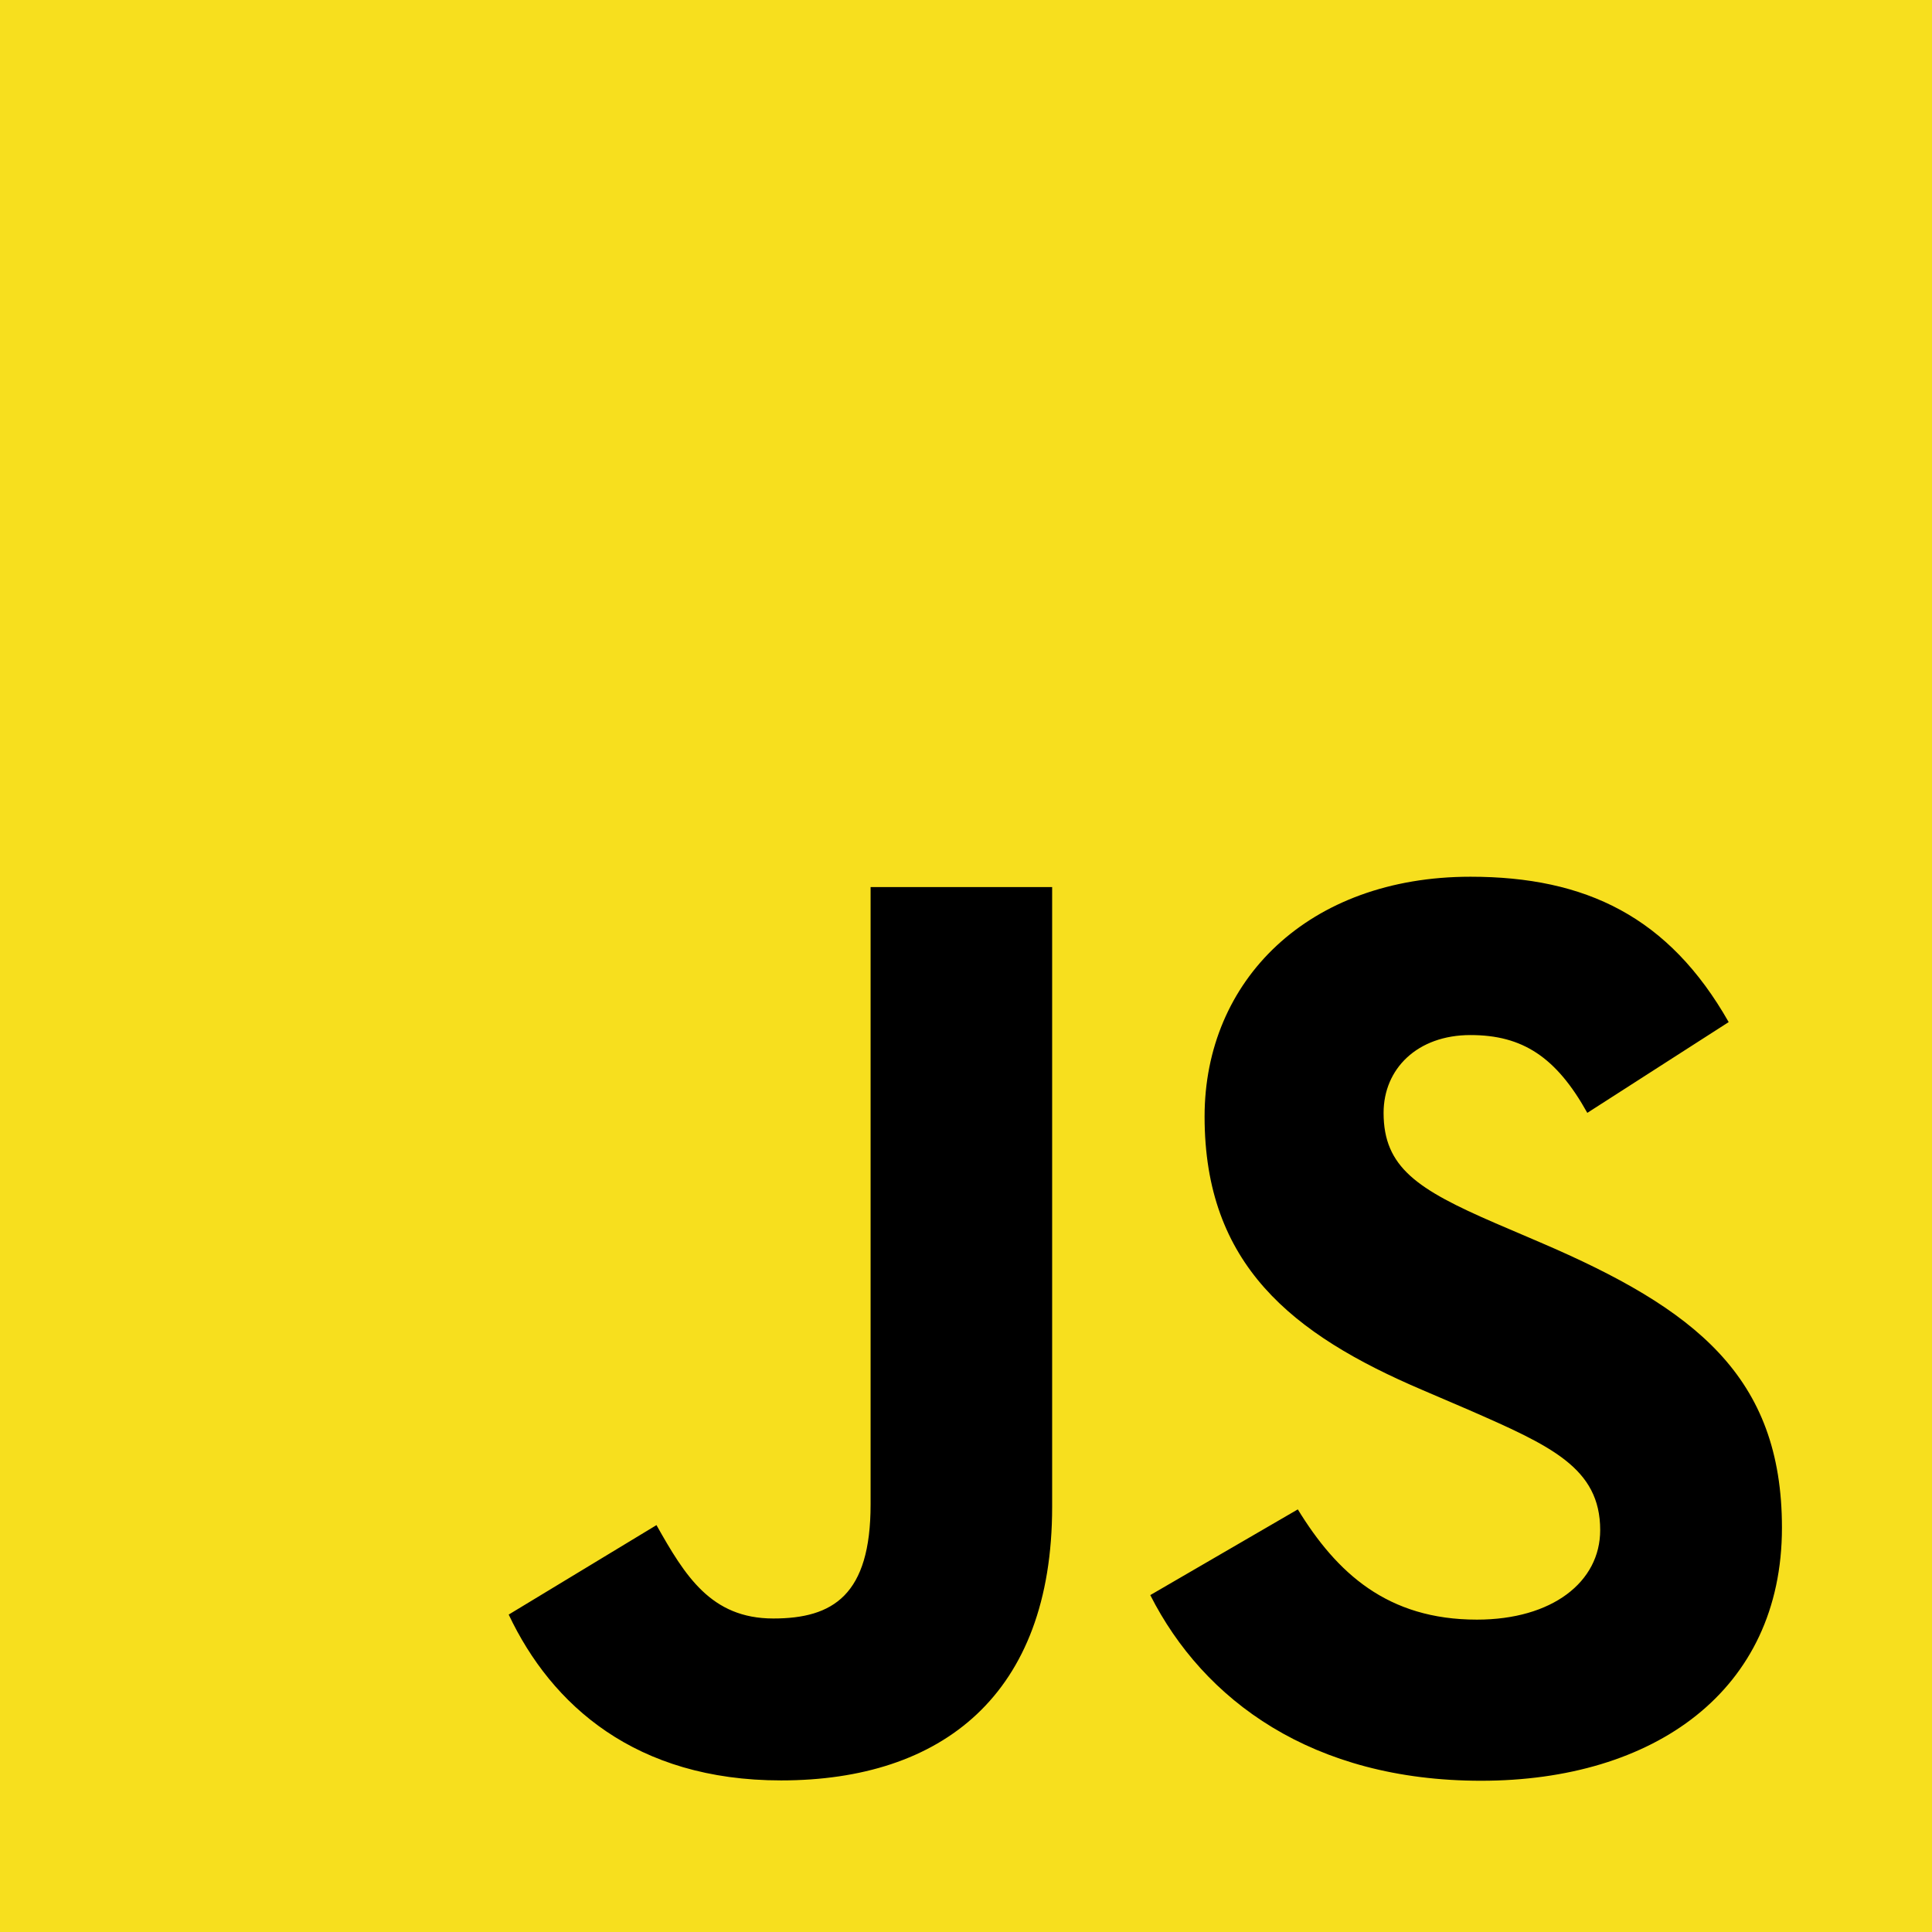
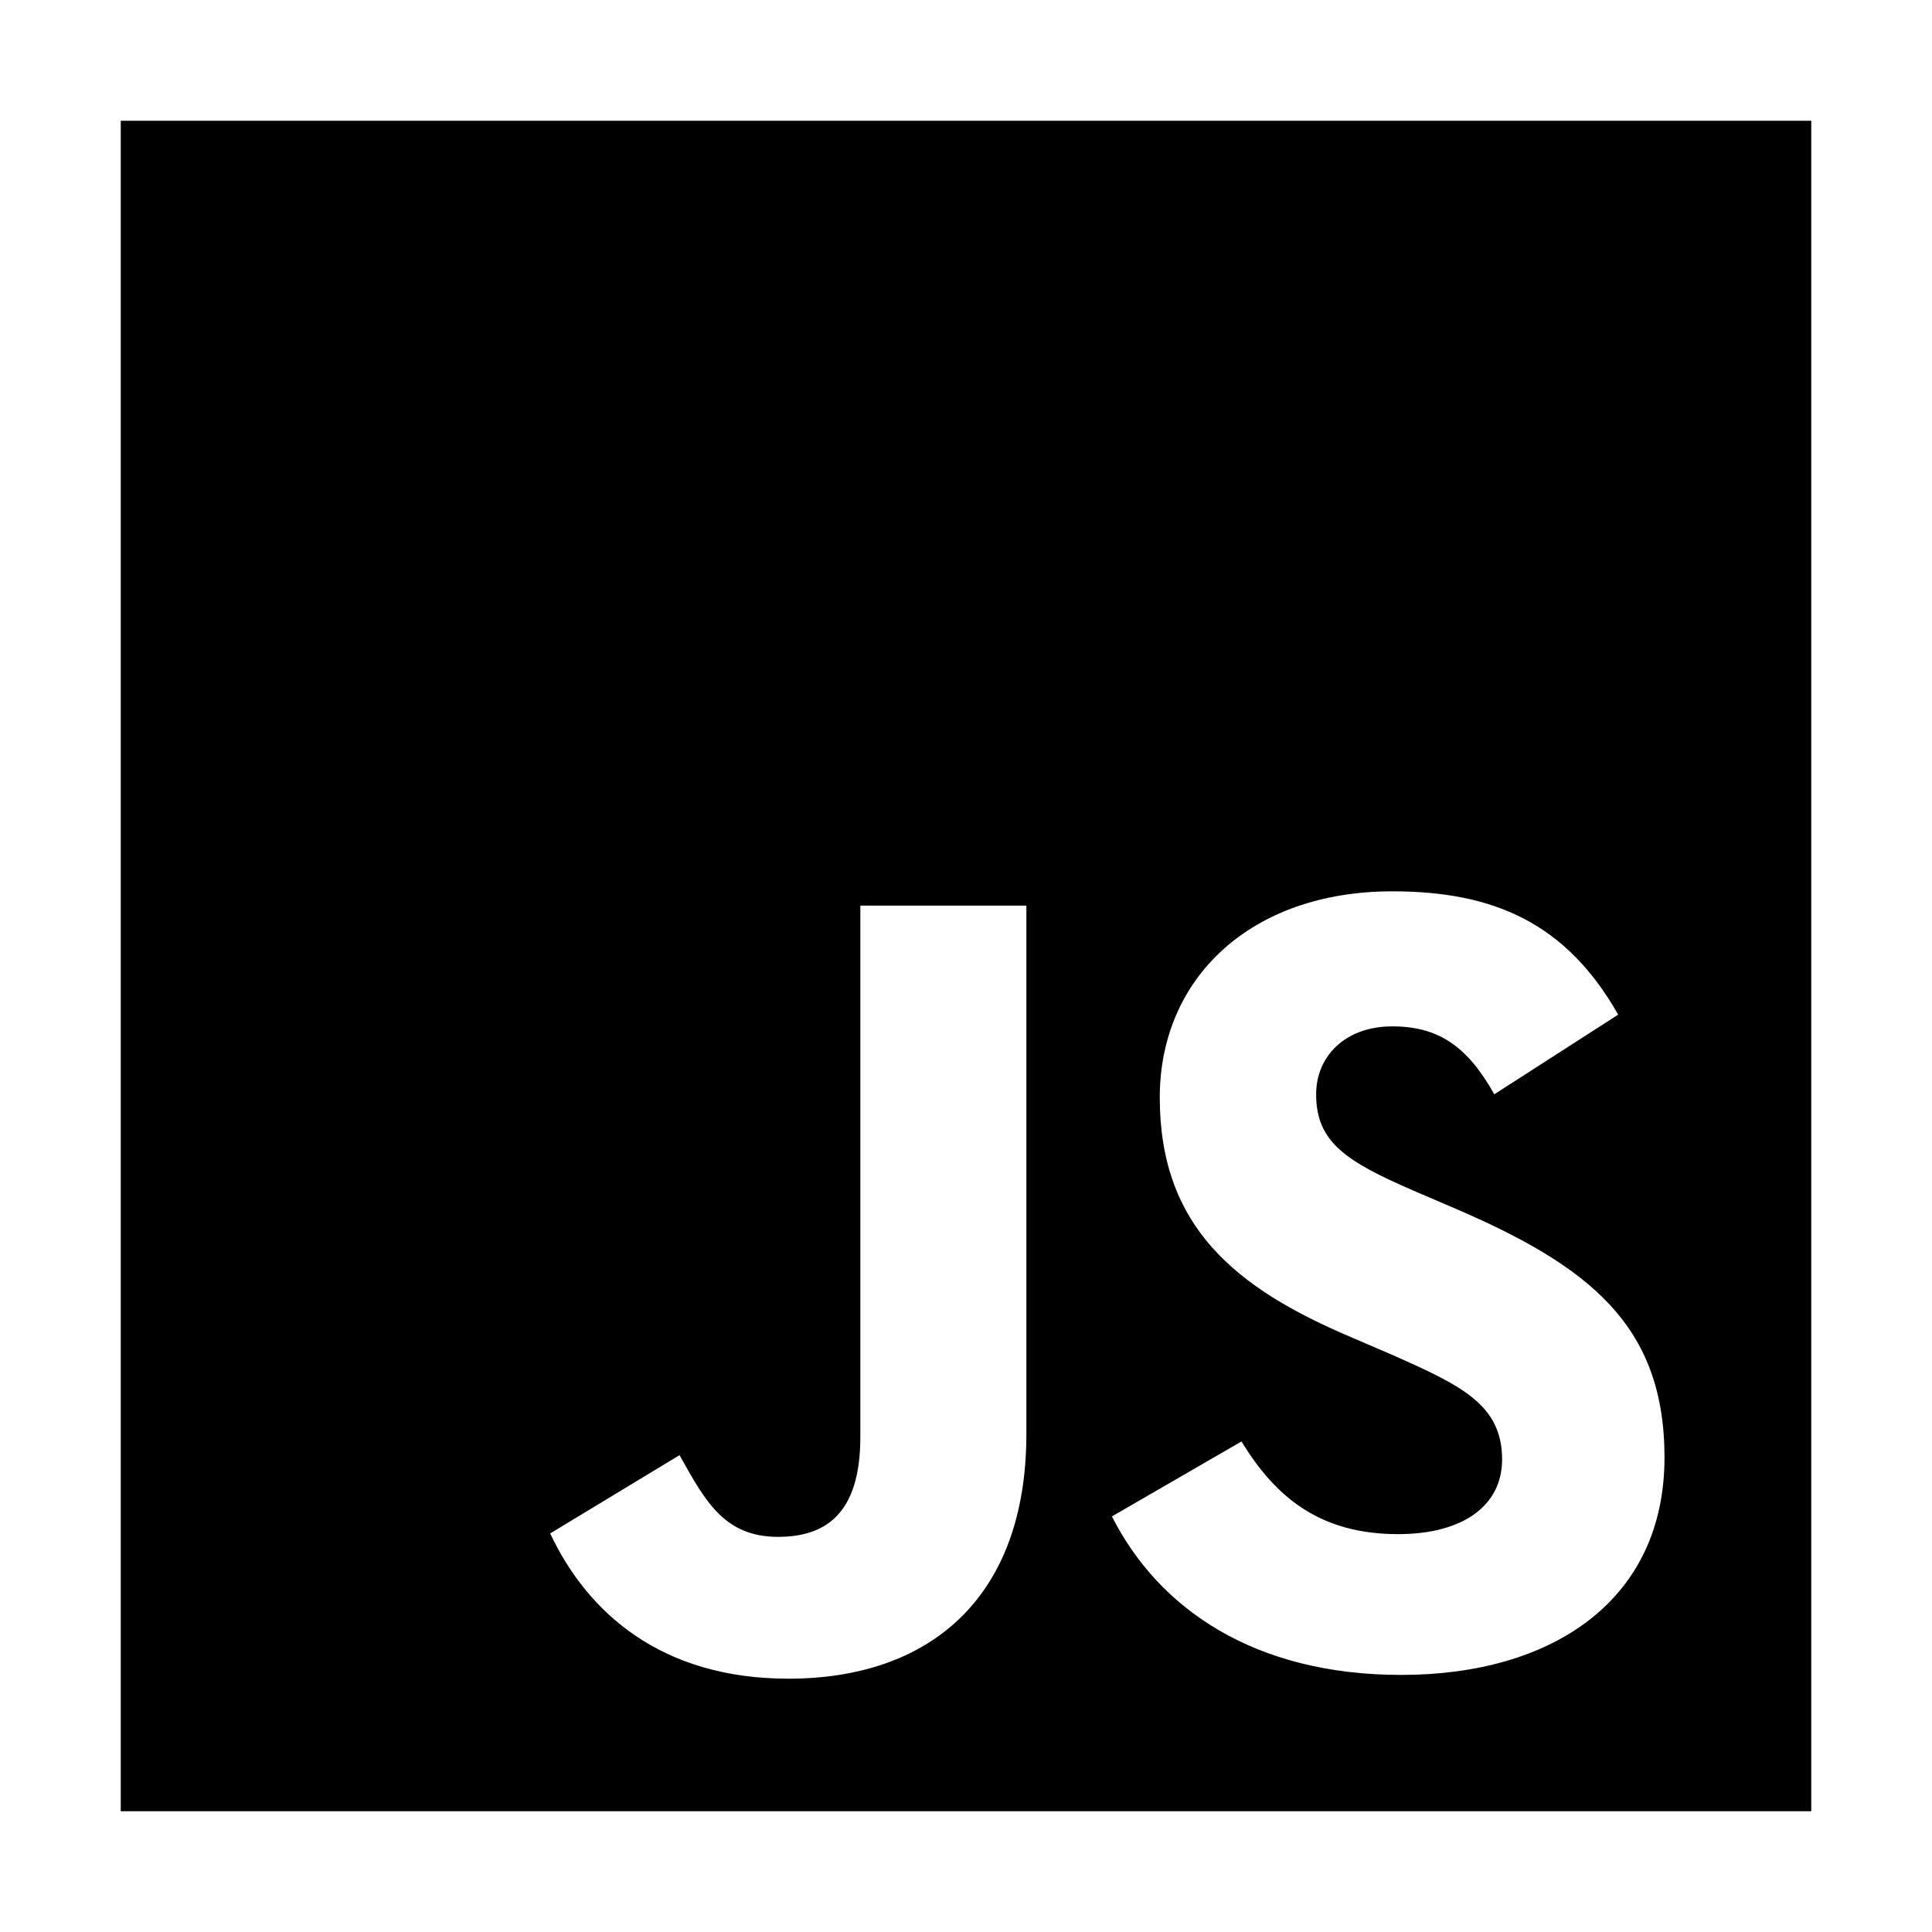
- <svg xmlns="http://www.w3.org/2000/svg" viewBox="0 0 630 630">
-   <rect width="630" height="630" fill="#f7df1e" />
-   <path d="m423.2 492.19c12.69 20.72 29.2 35.95 58.4 35.95 24.53 0 40.2-12.26 40.2-29.2 0-20.3-16.1-27.49-43.1-39.3l-14.8-6.35c-42.72-18.2-71.1-41-71.1-89.2 0-44.4 33.83-78.2 86.7-78.2 37.64 0 64.7 13.1 84.2 47.4l-46.1 29.6c-10.15-18.2-21.1-25.37-38.1-25.37-17.34 0-28.33 11-28.33 25.37 0 17.76 11 24.95 36.4 35.95l14.8 6.34c50.3 21.57 78.7 43.56 78.7 93 0 53.3-41.87 82.5-98.1 82.5-54.98 0-90.5-26.2-107.88-60.54zm-209.13 5.13c9.3 16.5 17.76 30.45 38.1 30.45 19.45 0 31.72-7.61 31.72-37.2v-201.3h59.2v202.1c0 61.3-35.94 89.2-88.4 89.2-47.4 0-74.85-24.53-88.81-54.075z" />
+ <svg xmlns="http://www.w3.org/2000/svg" width="512" height="512" viewBox="0 0 512 512">
+   <path d="M32,32V480H480V32ZM272,380c0,43.61-25.76,64.87-63.05,64.87-33.68,0-53.23-17.44-63.15-38.49h0l34.28-20.75c6.61,11.73,11.63,21.65,26.06,21.65,12,0,21.86-5.41,21.86-26.46V240h44Zm99.35,63.87c-39.09,0-64.35-17.64-76.68-42h0L329,382c9,14.74,20.75,24.56,41.5,24.56,17.44,0,27.57-7.72,27.57-19.75,0-14.43-10.43-19.54-29.68-28l-10.52-4.52c-30.38-12.92-50.52-29.16-50.52-63.45,0-31.57,24.05-54.63,61.64-54.63,26.77,0,46,8.32,59.85,32.68L396,290c-7.22-12.93-15-18-27.06-18-12.33,0-20.15,7.82-20.15,18,0,12.63,7.82,17.74,25.86,25.56l10.52,4.51c35.79,15.34,55.94,31,55.94,66.16C441.12,424.13,411.35,443.87,371.35,443.87Z" />
</svg>
